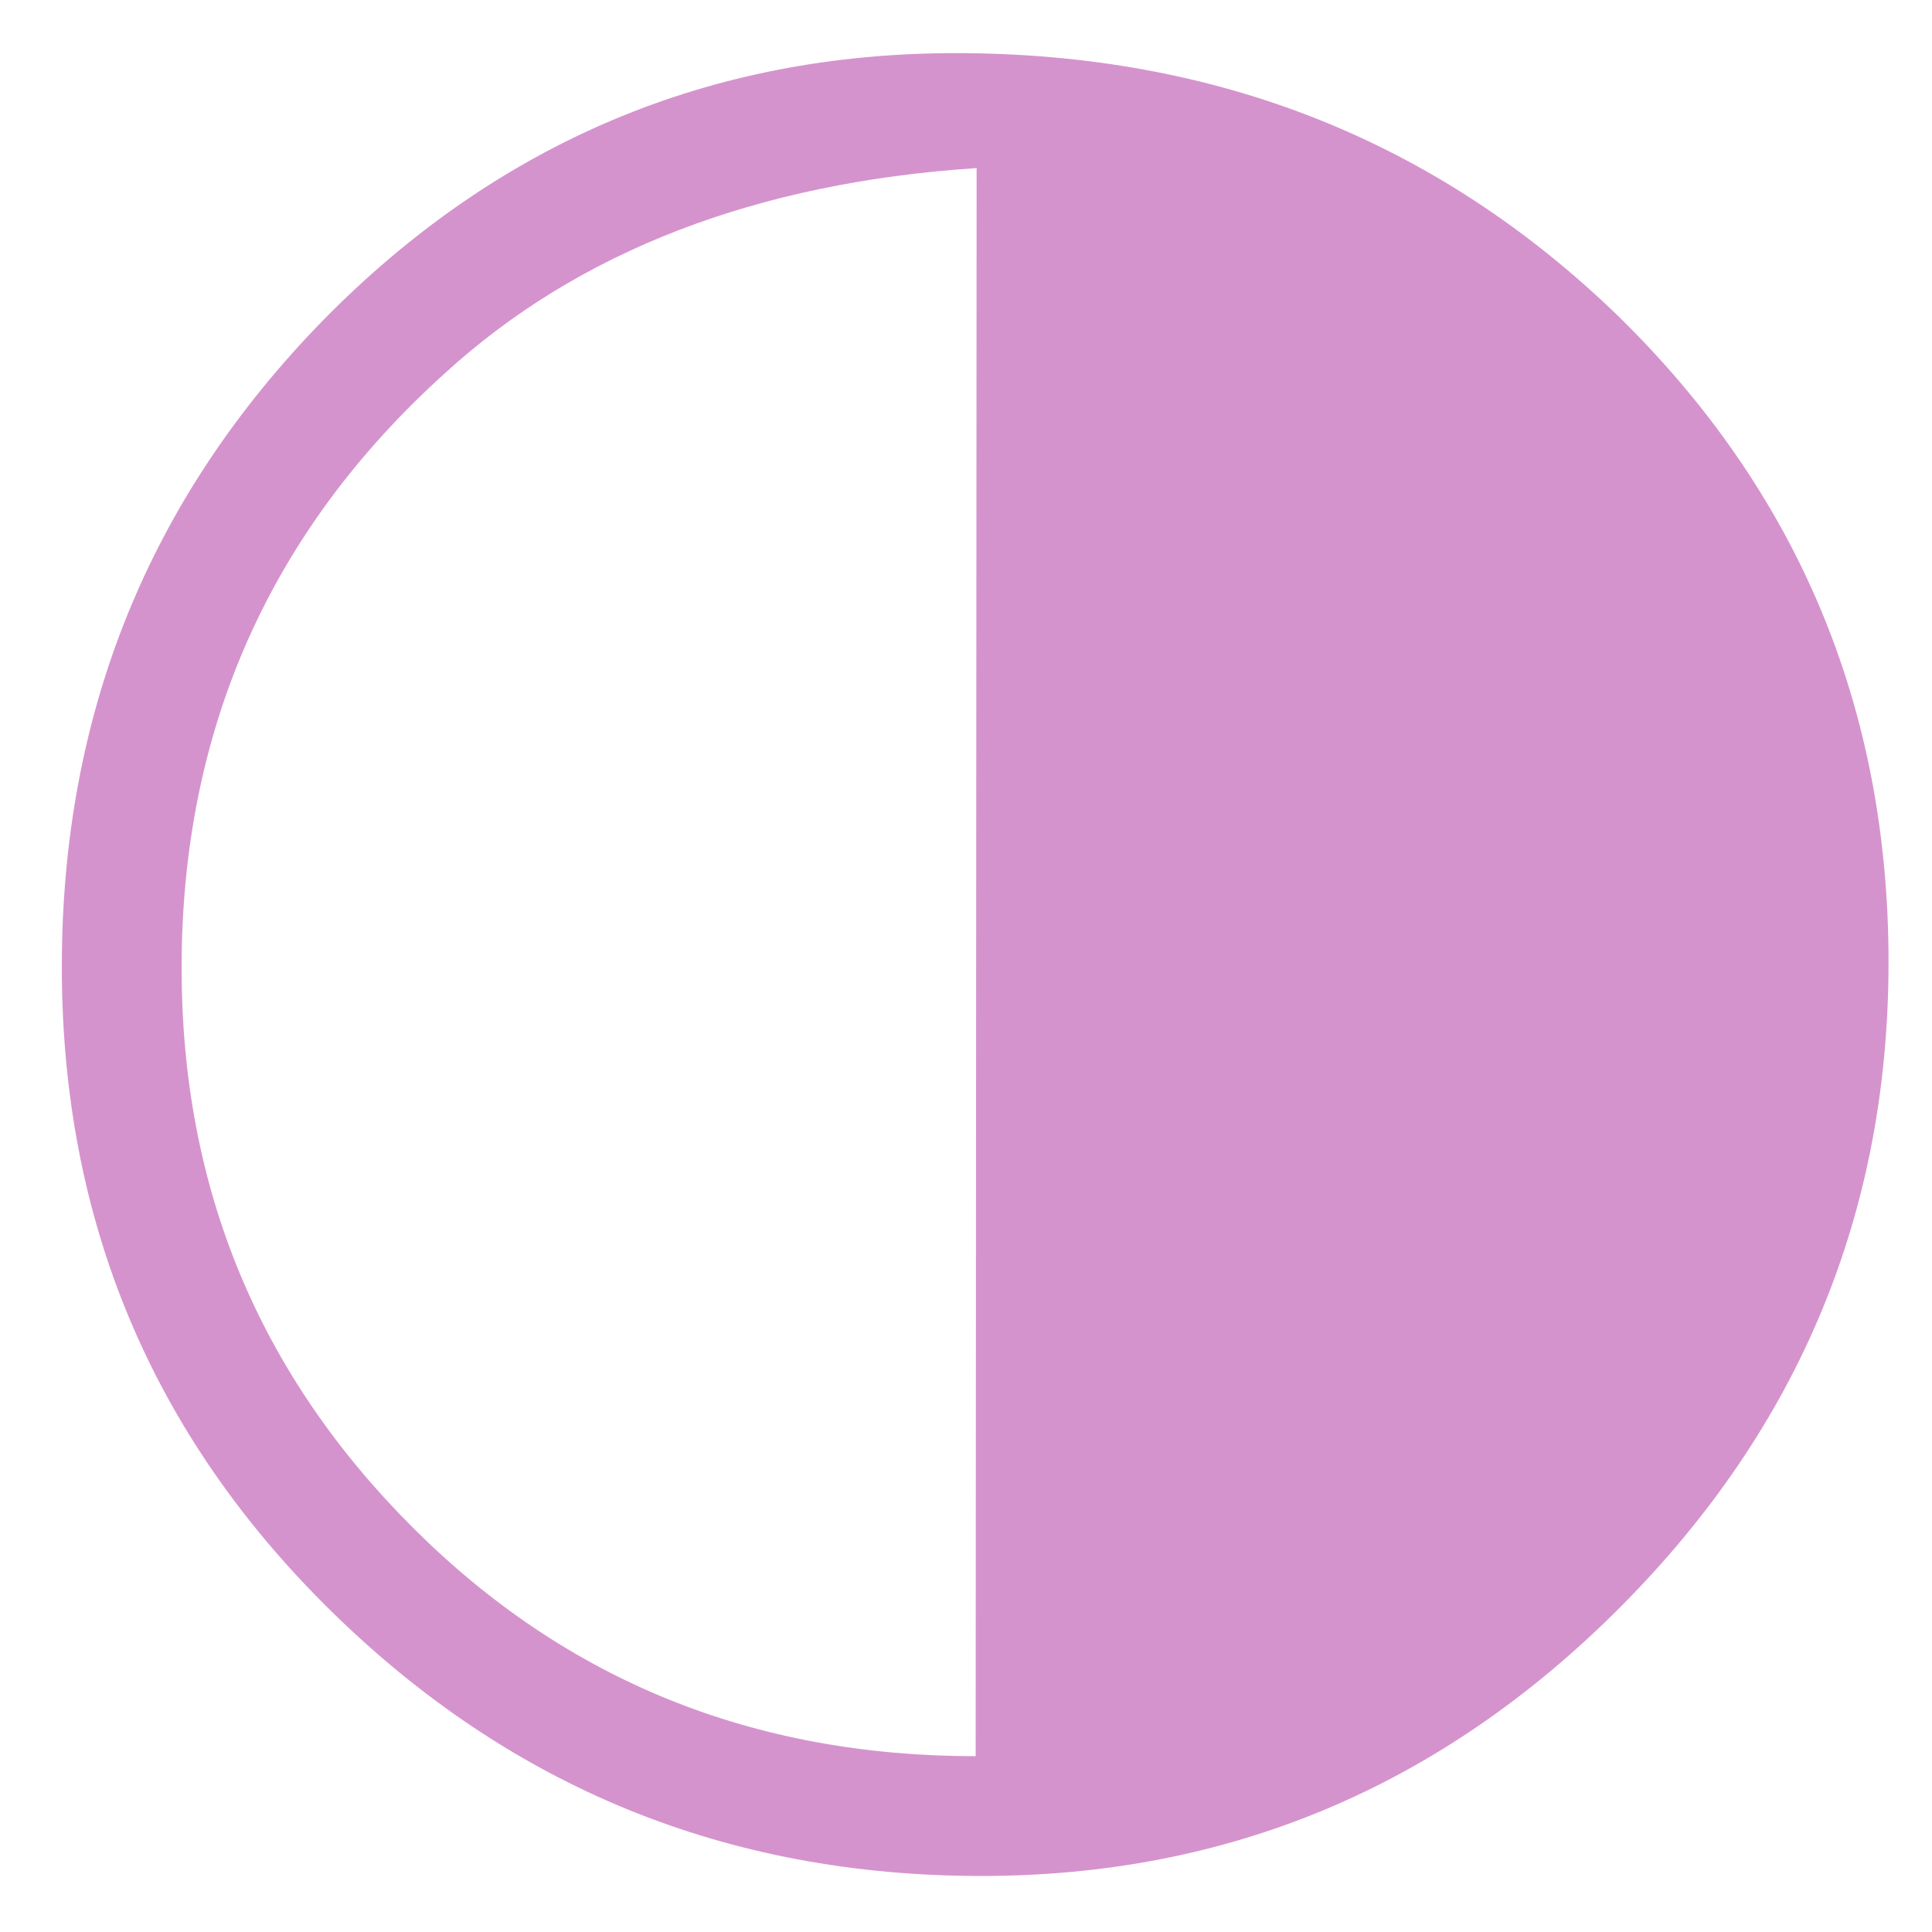
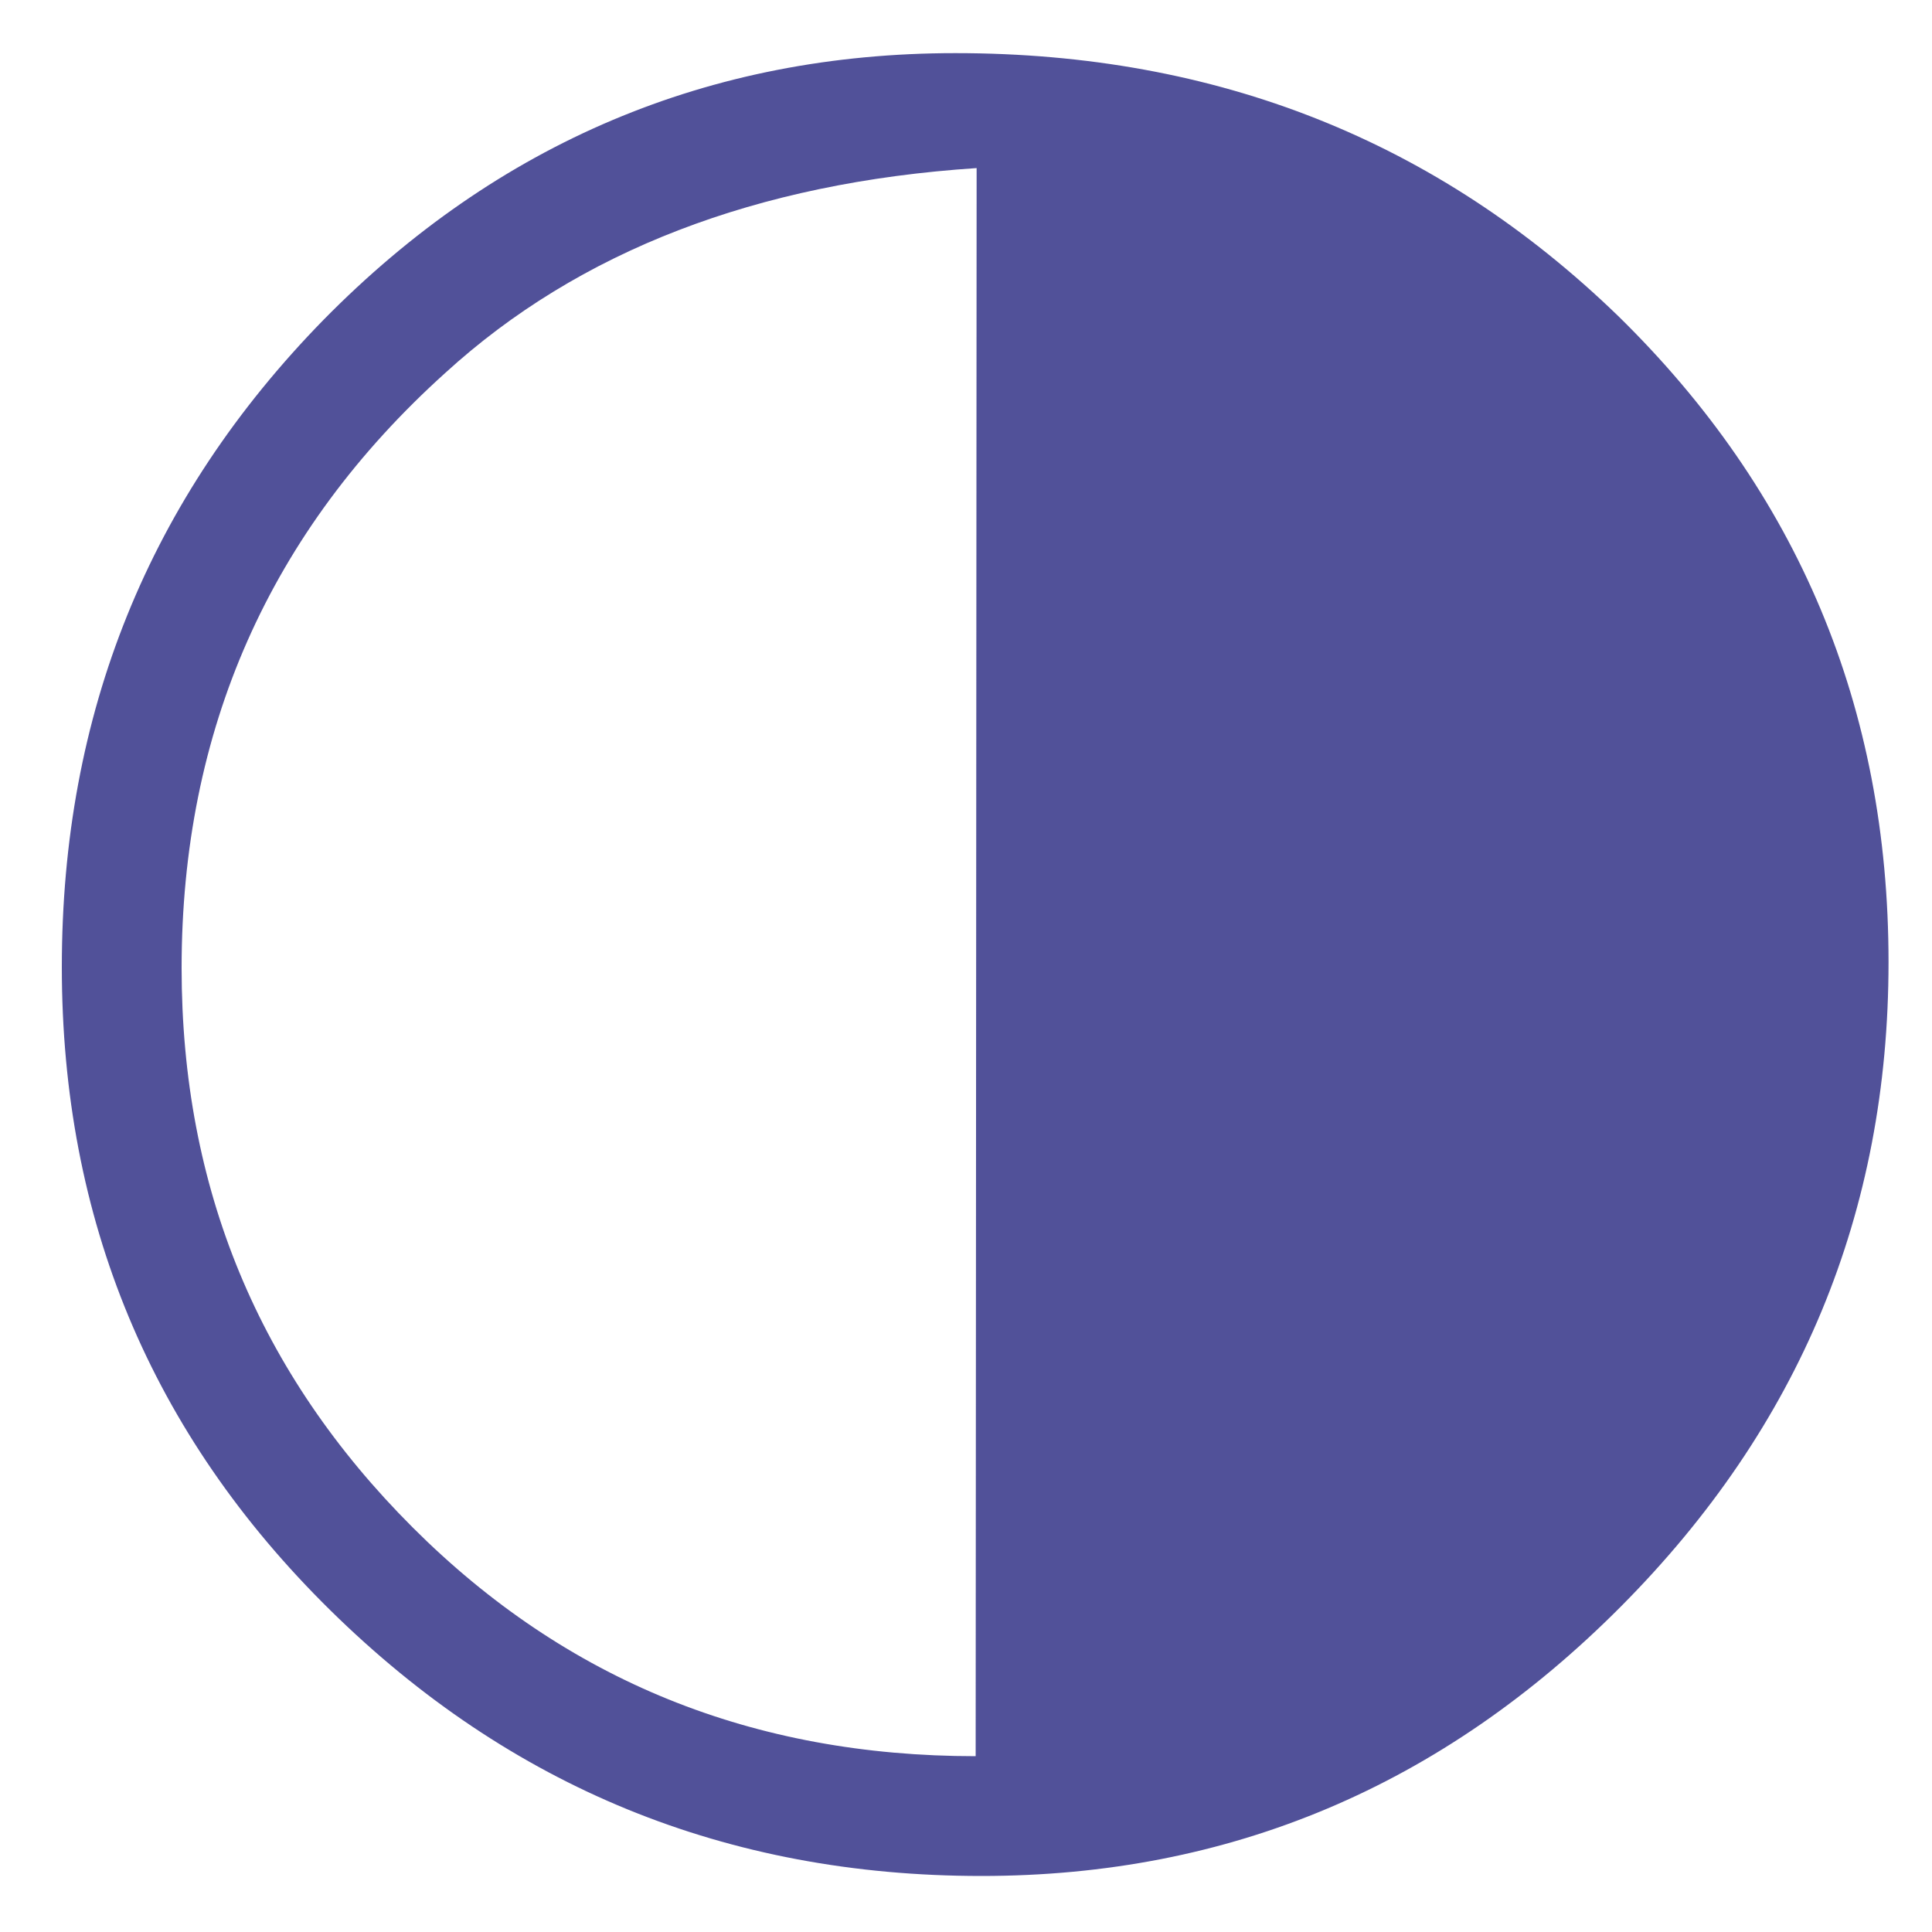
<svg xmlns="http://www.w3.org/2000/svg" version="1.1" id="Layer_1" x="0px" y="0px" viewBox="0 0 200 200" style="enable-background:new 0 0 200 200;" xml:space="preserve">
  <style type="text/css">
	.st0{enable-background:new    ;}
- 	.st1{fill:#D593CD;}
+ 	.st1{fill:#515199;}
</style>
  <g class="st0">
    <path class="st1" d="M98.9,5.5c27.1,0,49.9,9.1,68.6,27.2c18.6,18.2,28,40.5,28,66.9c0,25.9-9.2,48.1-27.7,66.7   s-40.5,27.9-66.2,27.9c-26.4,0-48.8-9.2-67.4-27.5c-18.6-18.3-27.8-40.5-27.8-66.6c0-26.2,9-48.5,27.1-67   C51.5,14.8,73.4,5.5,98.9,5.5z M101.1,17.4C78.3,18.9,59.9,26,46.1,38.6C27.9,55,18.8,75.6,18.8,100.2c0,22.8,8,42,23.9,57.9   S78,181.8,101,181.8L101.1,17.4z" />
  </g>
</svg>
